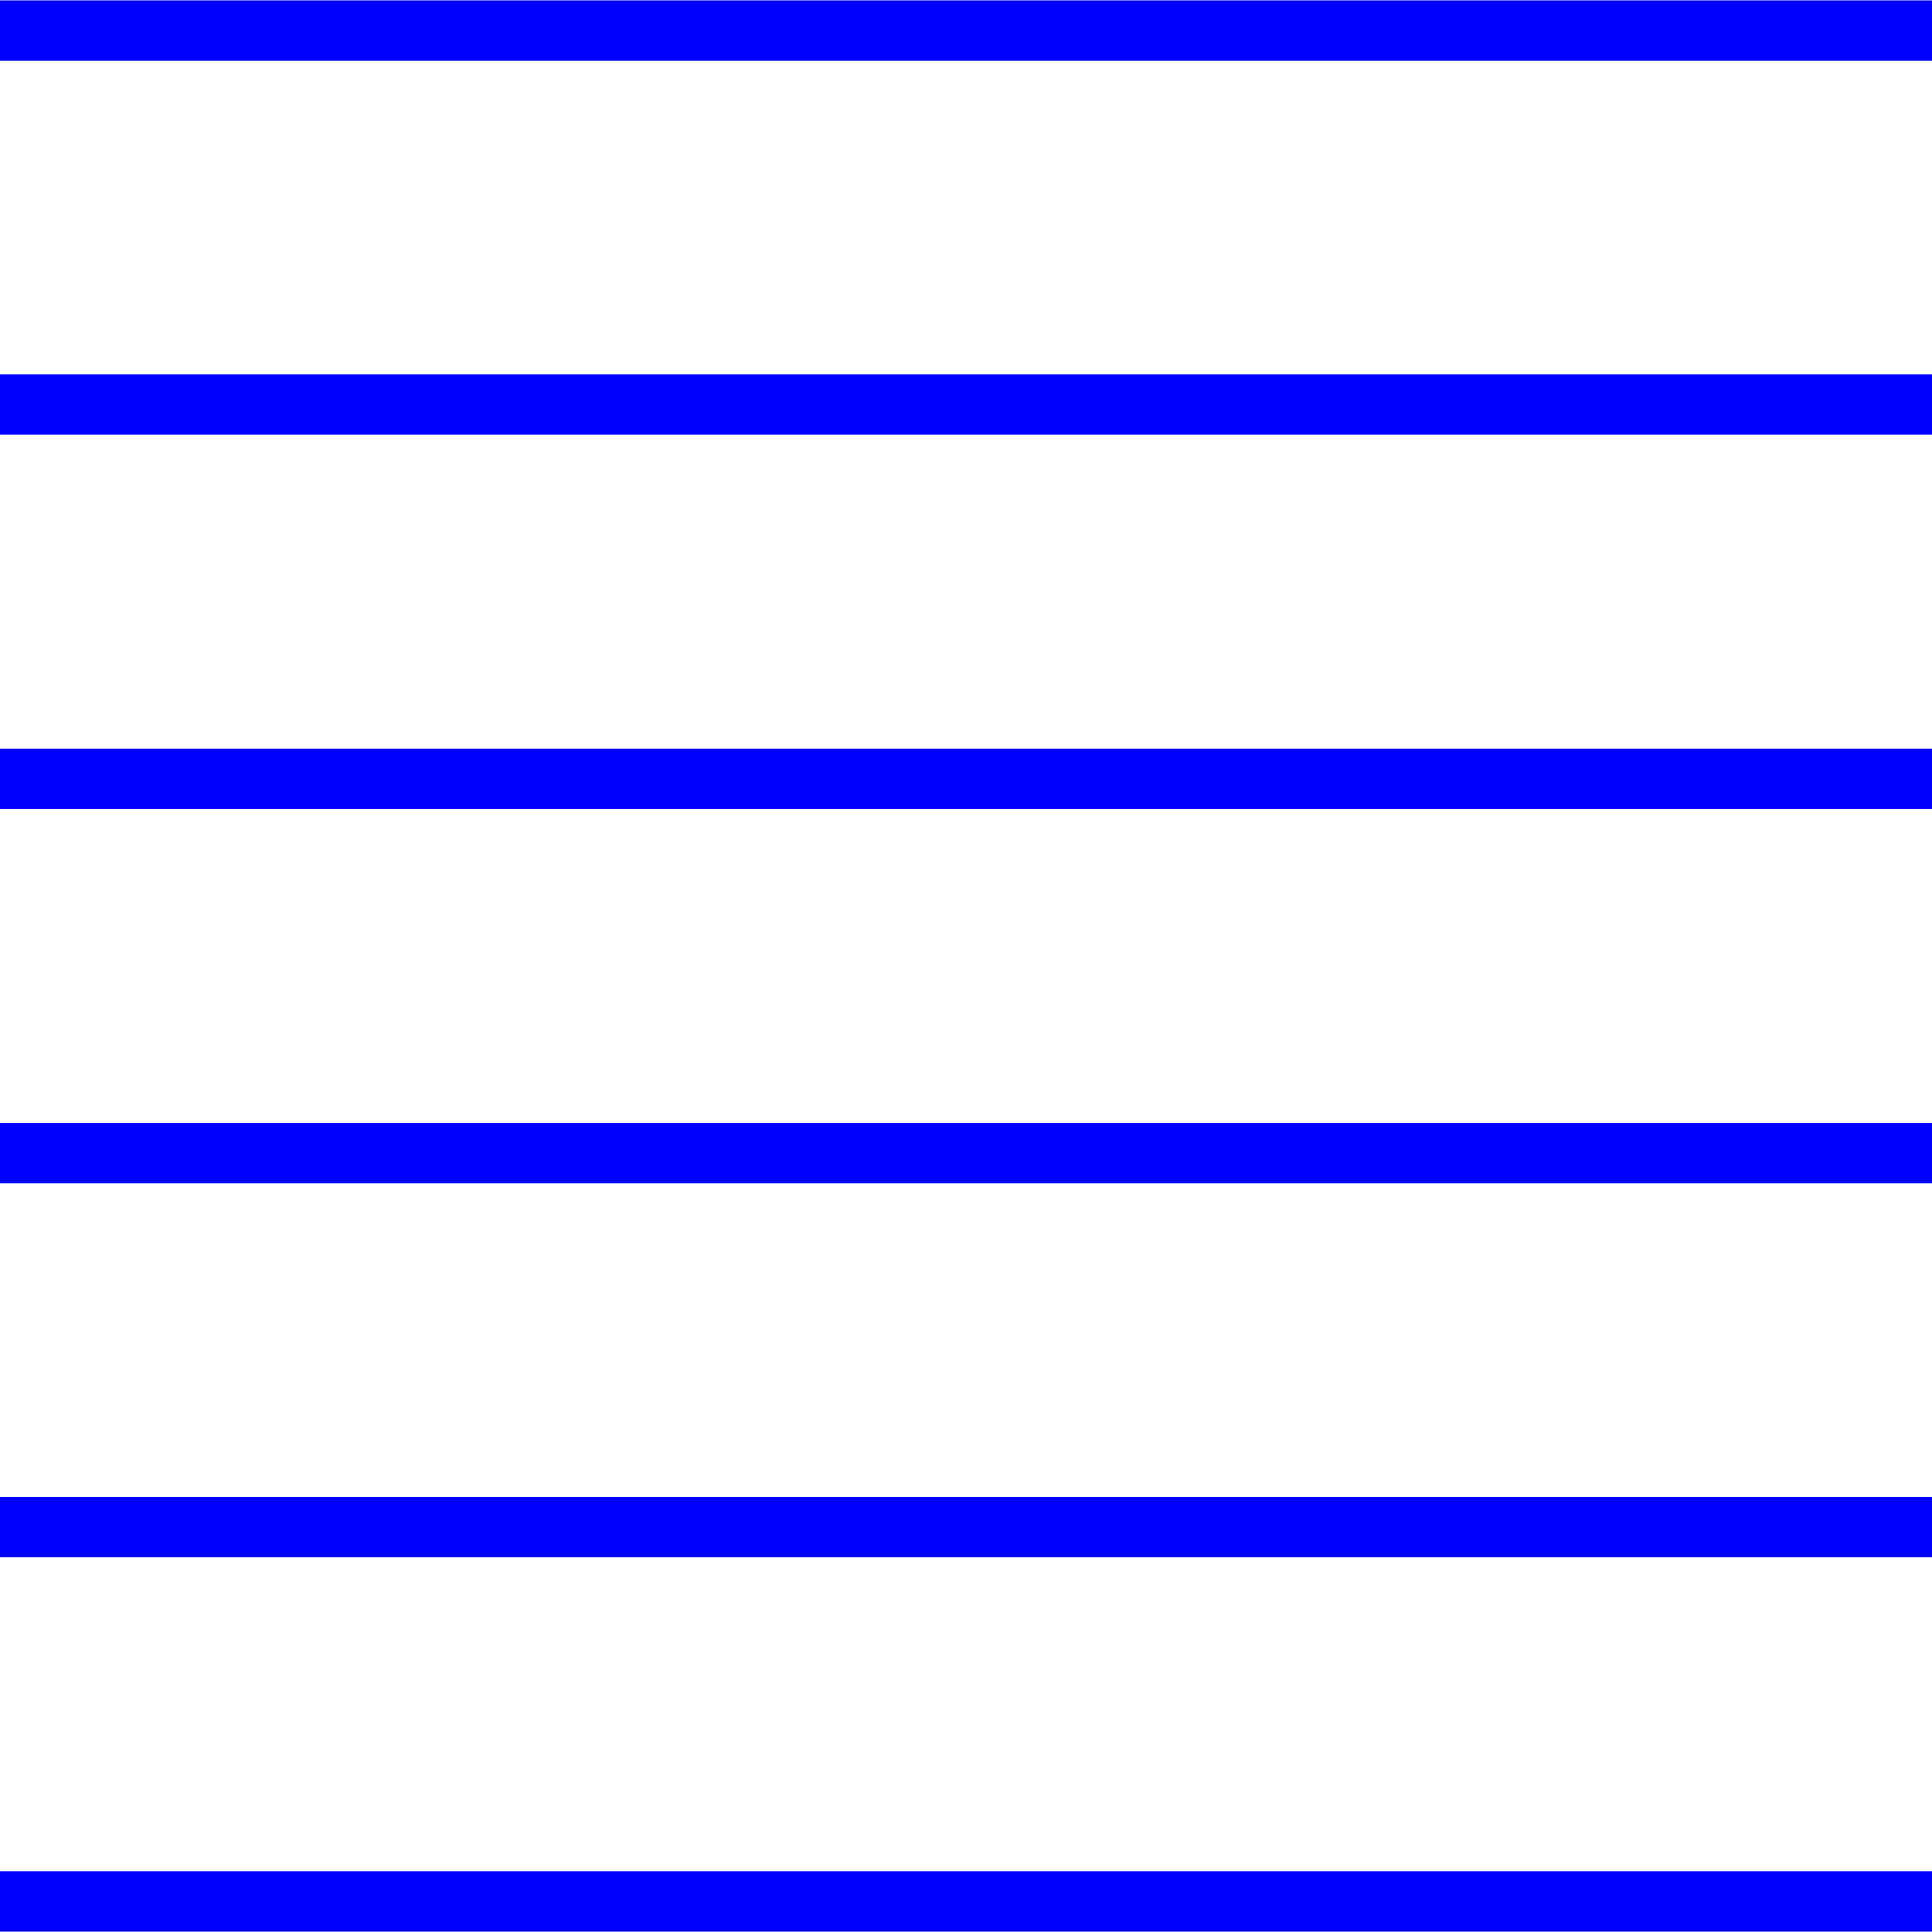
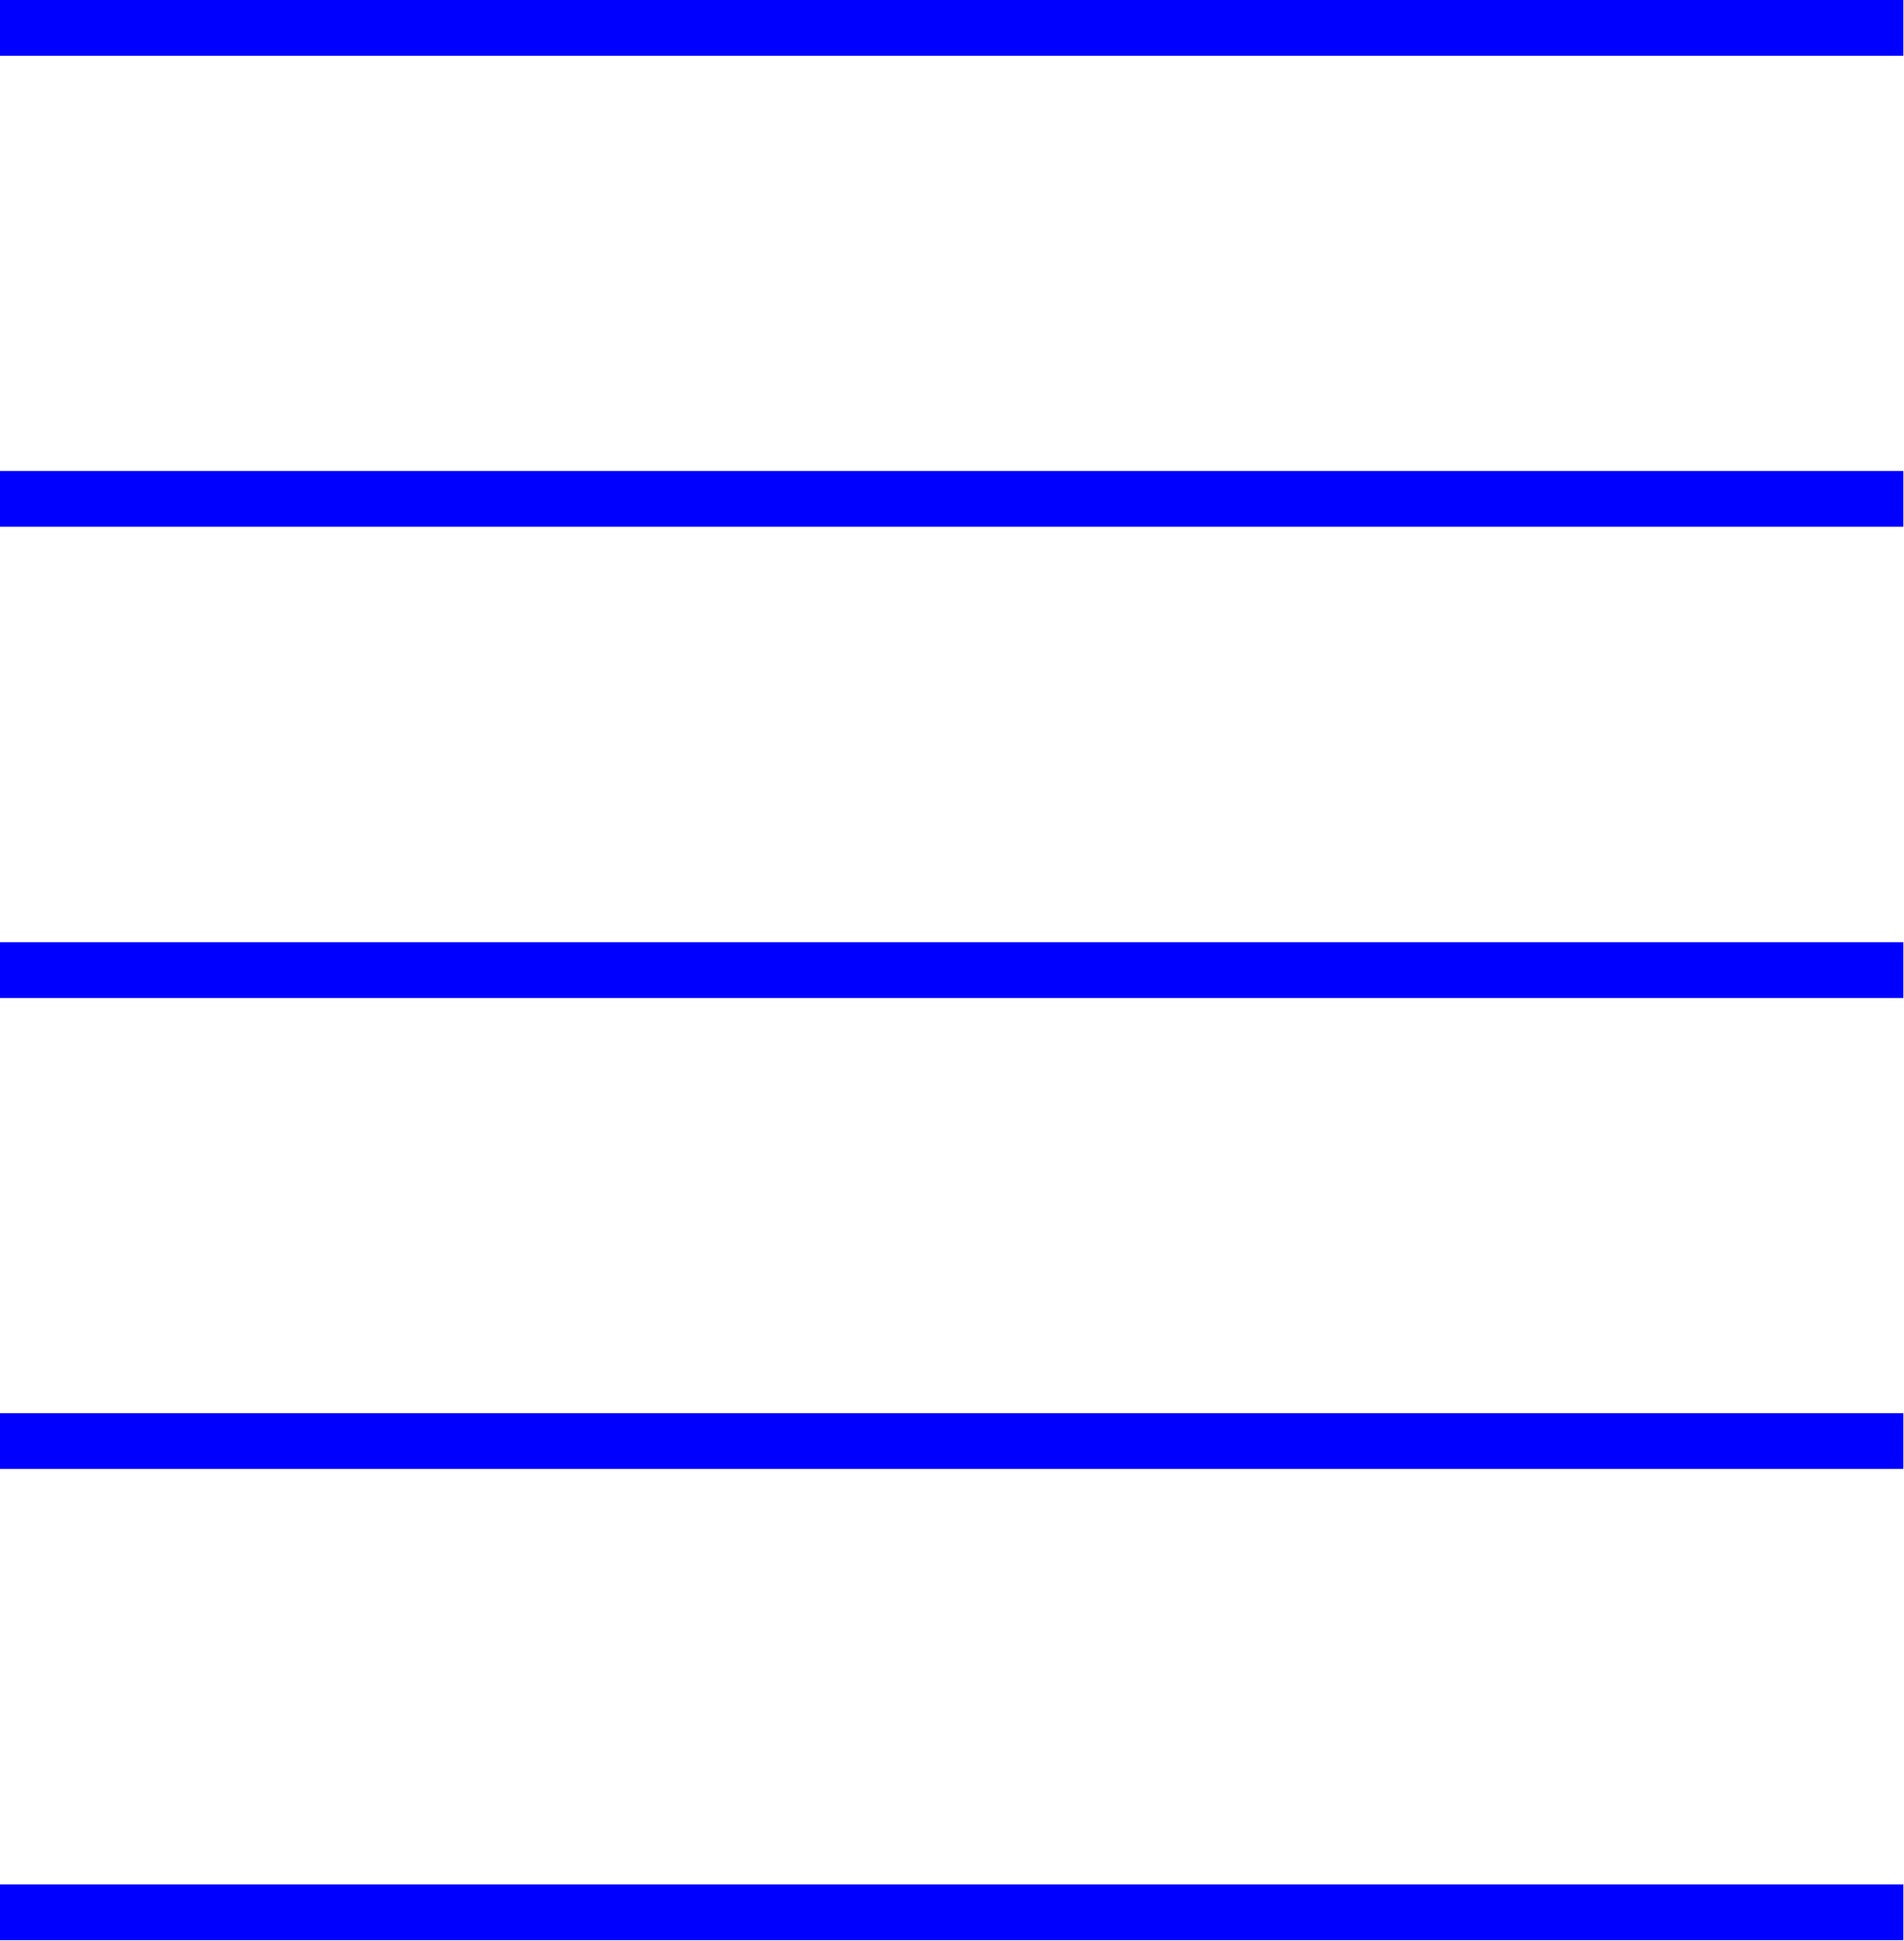
- <svg xmlns="http://www.w3.org/2000/svg" id="Layer_1" data-name="Layer 1" version="1.1" viewBox="0 0 512 512">
+ <svg xmlns="http://www.w3.org/2000/svg" version="1.1" viewBox="0 0 512 522">
  <defs>
    <style>
      .cls-1 {
-         fill: none;
-         stroke: blue;
-         stroke-miterlimit: 10;
-         stroke-width: 16px;
+         fill: blue;
      }
    </style>
  </defs>
-   <line class="cls-1" y1="8.1" x2="512" y2="8.1" />
-   <line class="cls-1" y1="305.6" x2="512" y2="305.6" />
-   <line class="cls-1" y1="206.4" x2="512" y2="206.4" />
-   <line class="cls-1" y1="107.2" x2="512" y2="107.2" />
-   <line class="cls-1" y1="404.7" x2="512" y2="404.7" />
-   <line class="cls-1" x1="512" y1="503.9" y2="503.9" />
+   <g>
+     <g id="Layer_2">
+       <g>
+         <polygon class="cls-1" points="0 0 0 5 0 10 0 15 512 15 512 10 512 5 512 0 0 0" />
+         <polygon class="cls-1" points="0 258.5 0 263.5 0 268.5 512 268.5 512 263.5 512 258.5 512 253.5 0 253.5 0 258.5" />
+         <polygon class="cls-1" points="0 385.2 0 390.2 0 395.2 512 395.2 512 390.2 512 385.2 512 380.2 0 380.2 0 385.2" />
+         <polygon class="cls-1" points="0 512 0 517 0 522 512 522 512 517 512 512 512 507 0 507 0 512" />
+         <polygon class="cls-1" points="0 131.7 0 136.7 0 141.7 512 141.7 512 136.7 512 131.7 512 126.7 0 126.7 0 131.7" />
+       </g>
+     </g>
+   </g>
</svg>
